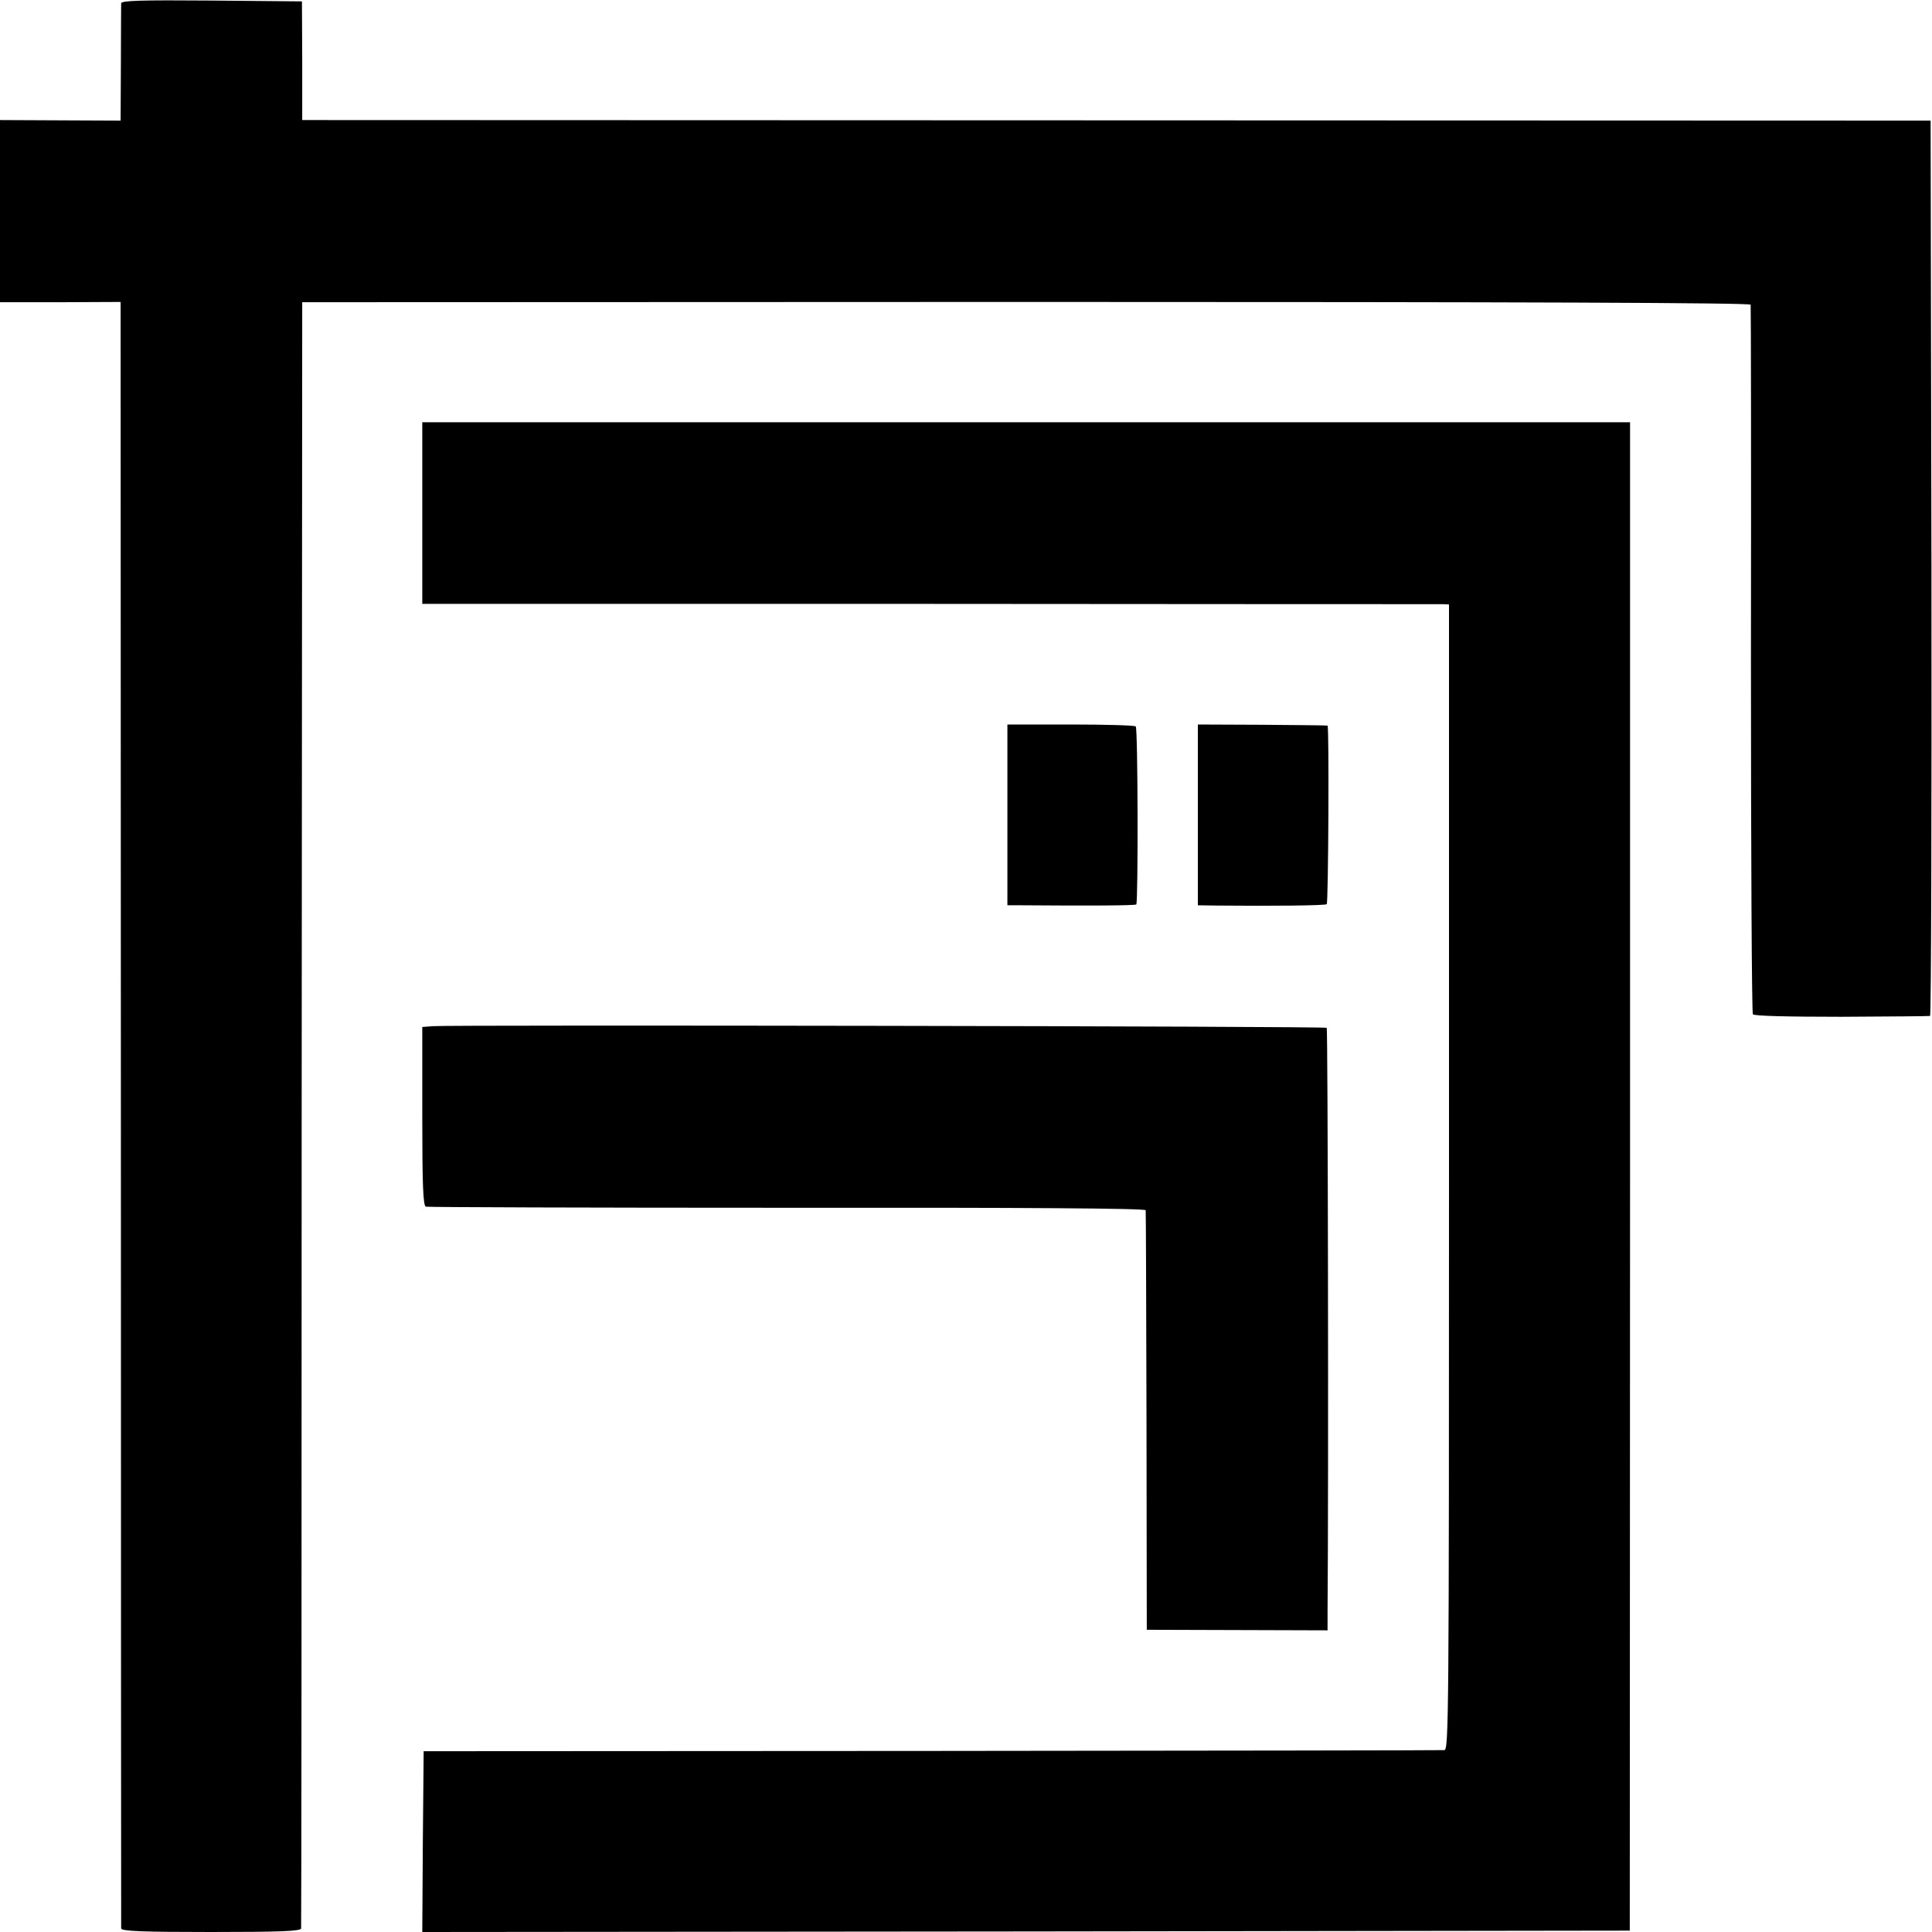
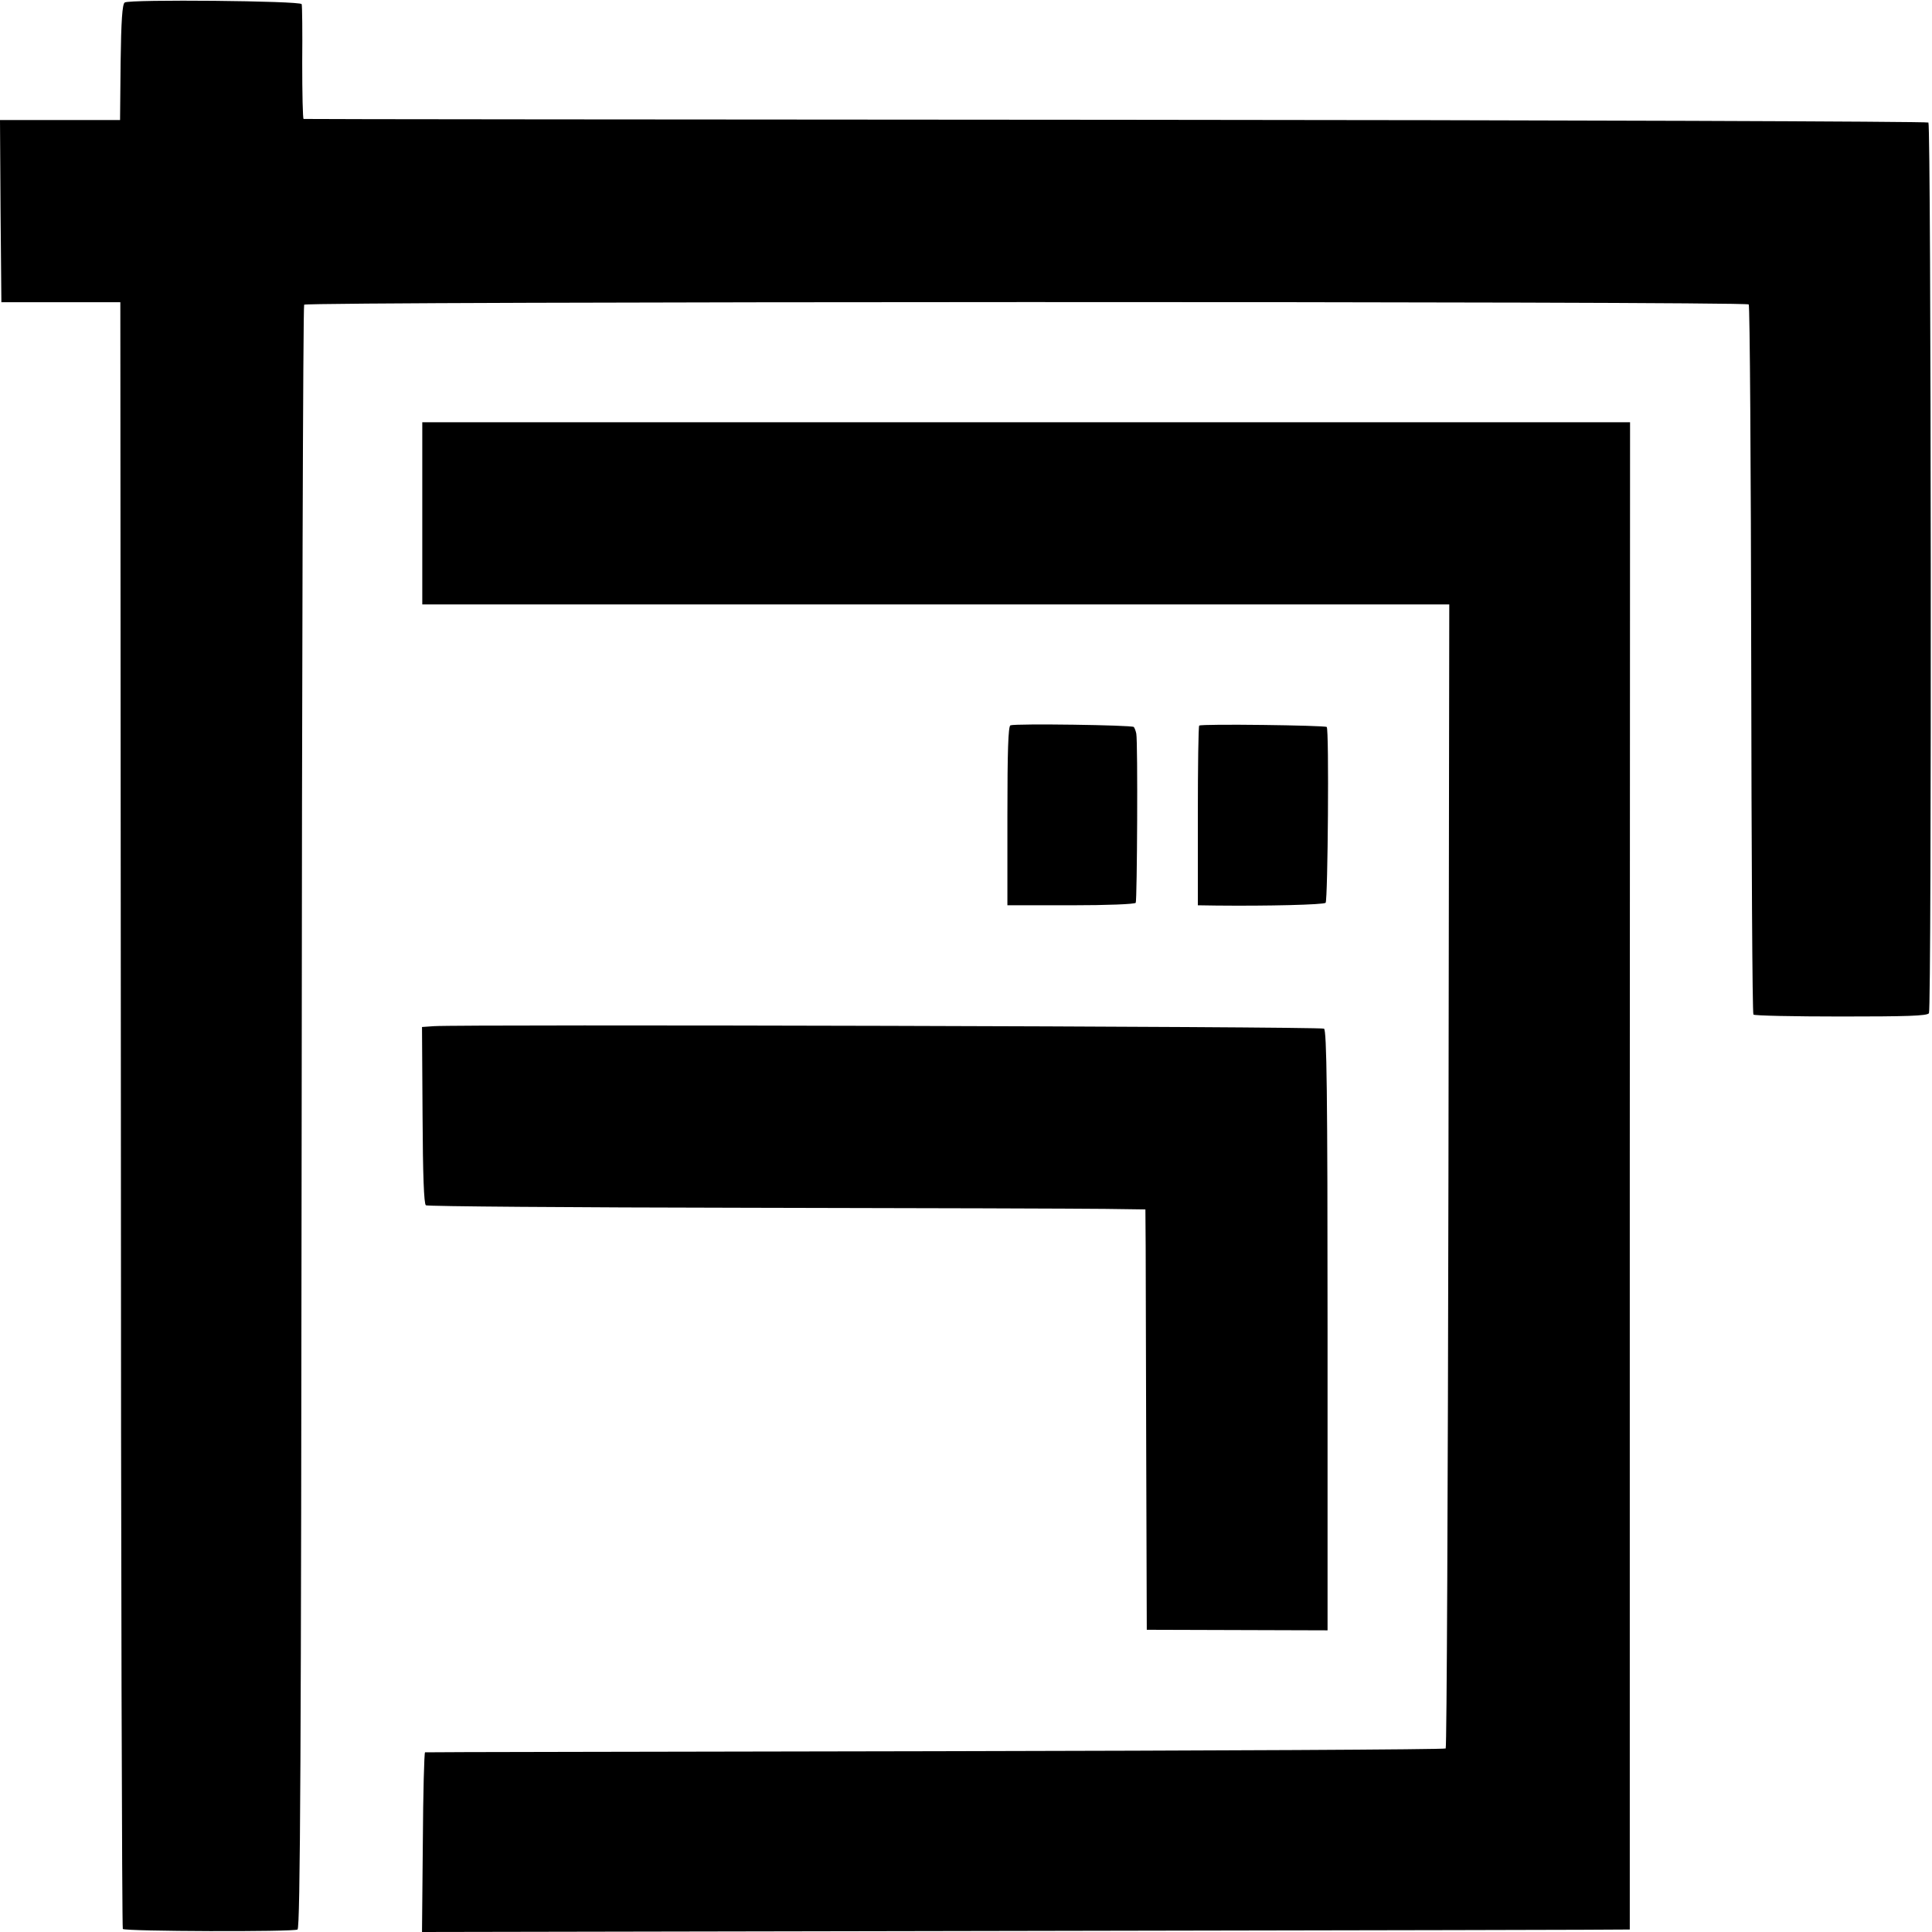
<svg xmlns="http://www.w3.org/2000/svg" version="1.0" width="700pt" height="700pt" viewBox="0 0 700 700" preserveAspectRatio="xMidYMid meet">
  <g transform="translate(0,700) scale(0.1,-0.1)" fill="#000000" stroke="none">
-     <path d="M439 6988 c0 -7 -1 -106 -1 -219 l-1 -206 -219 1 -218 1 0 -330 0 -330 218 0 219 1 1 -2941 c0 -1617 1 -2946 1 -2952 1 -10 73 -13 326 -13 253 0 325 3 326 13 1 6 2 1335 2 2952 l2 2940 2622 1 c1827 0 2623 -3 2626 -10 1 -6 2 -585 1 -1286 0 -701 3 -1279 7 -1285 5 -6 122 -9 321 -9 172 1 316 2 321 3 4 1 6 731 5 1623 l-3 1621 -2950 1 -2950 1 0 215 -1 215 -327 3 c-258 2 -327 0 -328 -10z" />
-     <path d="M1530 5141 l0 -329 1838 0 c1010 -1 1847 -1 1860 -1 l22 -1 0 -2075 c0 -1969 -1 -2075 -17 -2076 -10 -1 -846 -2 -1858 -3 l-1840 -1 -3 -328 -2 -327 2187 2 2188 3 1 2733 0 2732 -2188 0 -2188 0 0 -329z" />
-     <path d="M3650 4048 l0 -328 53 0 c245 -2 409 -1 414 3 7 8 6 638 -2 645 -4 4 -110 7 -236 7 l-229 0 0 -327z" />
-     <path d="M4340 4048 l0 -328 68 -1 c200 -2 395 0 399 5 6 6 9 646 3 647 -3 1 -110 2 -237 3 l-233 1 0 -327z" />
-     <path d="M1568 3282 l-38 -3 0 -324 c0 -249 3 -324 13 -327 6 -2 596 -4 1310 -4 861 1 1297 -2 1298 -9 1 -5 2 -350 3 -765 l1 -755 328 -1 327 -1 0 71 c4 452 1 2108 -3 2112 -6 6 -3175 11 -3239 6z" />
+     <path d="M452 6991 c-9 -5 -13 -68 -15 -217 l-2 -209 -218 0 -217 0 2 -330 3 -330 216 0 215 0 2 -2943 c0 -1619 4 -2947 7 -2951 9 -9 619 -11 633 -2 10 6 13 635 15 2942 1 1614 5 2939 9 2945 8 12 5222 13 5234 1 4 -4 8 -583 9 -1287 1 -704 4 -1283 8 -1286 3 -4 146 -7 317 -7 235 0 313 2 319 12 10 16 8 3217 -2 3227 -4 4 -1329 9 -2945 10 -1615 1 -2939 2 -2942 3 -3 0 -5 92 -5 204 1 111 0 207 -2 212 -4 12 -623 18 -641 6z" />
+     <path d="M1530 5140 l0 -330 1163 0 c639 0 1476 0 1860 0 l698 0 -3 -2069 c-2 -1138 -6 -2072 -10 -2076 -4 -4 -836 -8 -1850 -10 -1014 -2 -1845 -3 -1848 -4 -3 -1 -7 -147 -8 -326 l-3 -325 2188 4 c1203 2 2188 4 2188 5 0 0 0 1229 0 2731 l1 2730 -2188 0 -2188 0 0 -330z" />
+     <path d="M3661 4372 c-8 -3 -11 -93 -11 -328 l0 -324 229 0 c134 0 232 4 236 9 5 10 8 580 2 613 -2 10 -6 20 -9 24 -7 7 -427 13 -447 6z" />
+     <path d="M4345 4371 c-3 -2 -5 -150 -5 -328 l0 -323 68 -1 c185 -2 388 3 395 10 8 8 13 629 4 637 -6 6 -456 12 -462 5z" />
+     <path d="M1572 3282 l-43 -3 2 -320 c1 -217 5 -321 12 -326 6 -4 529 -8 1162 -9 632 -1 1216 -3 1298 -4 l147 -2 1 -136 c0 -76 1 -418 2 -762 l2 -625 328 -1 327 -1 0 1087 c0 858 -3 1089 -13 1093 -20 8 -3122 16 -3225 9z" />
  </g>
</svg>
